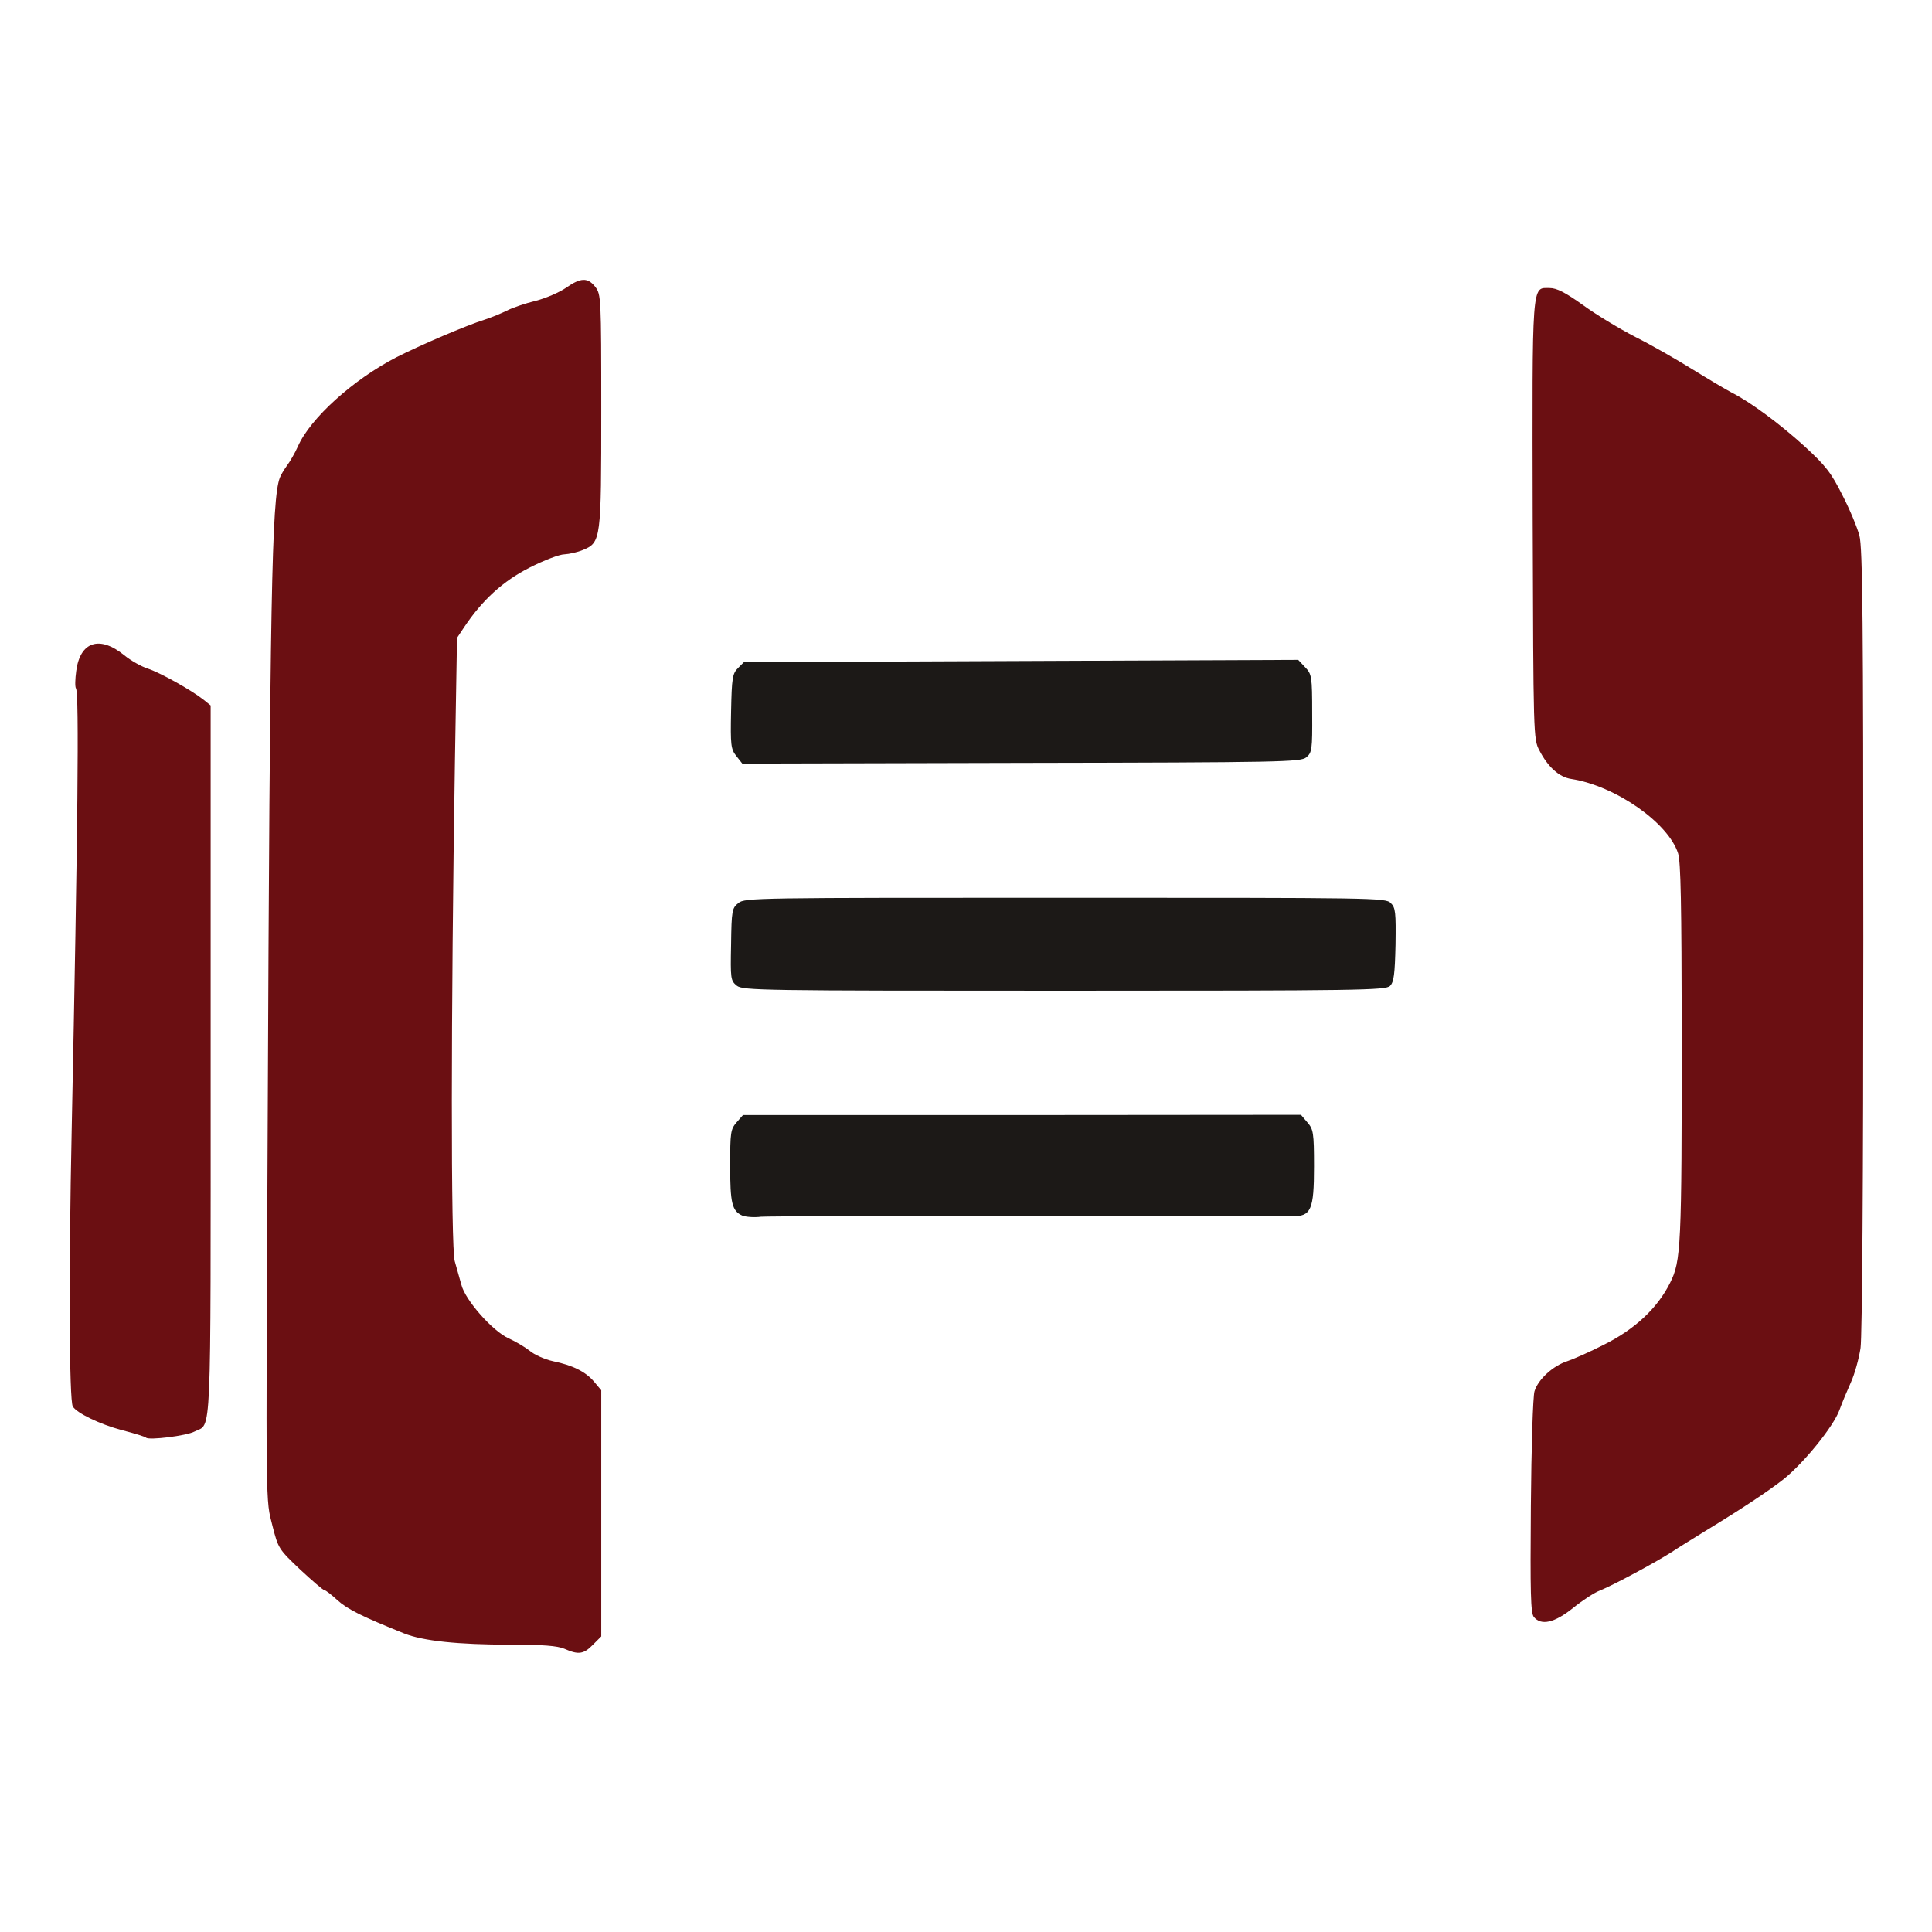
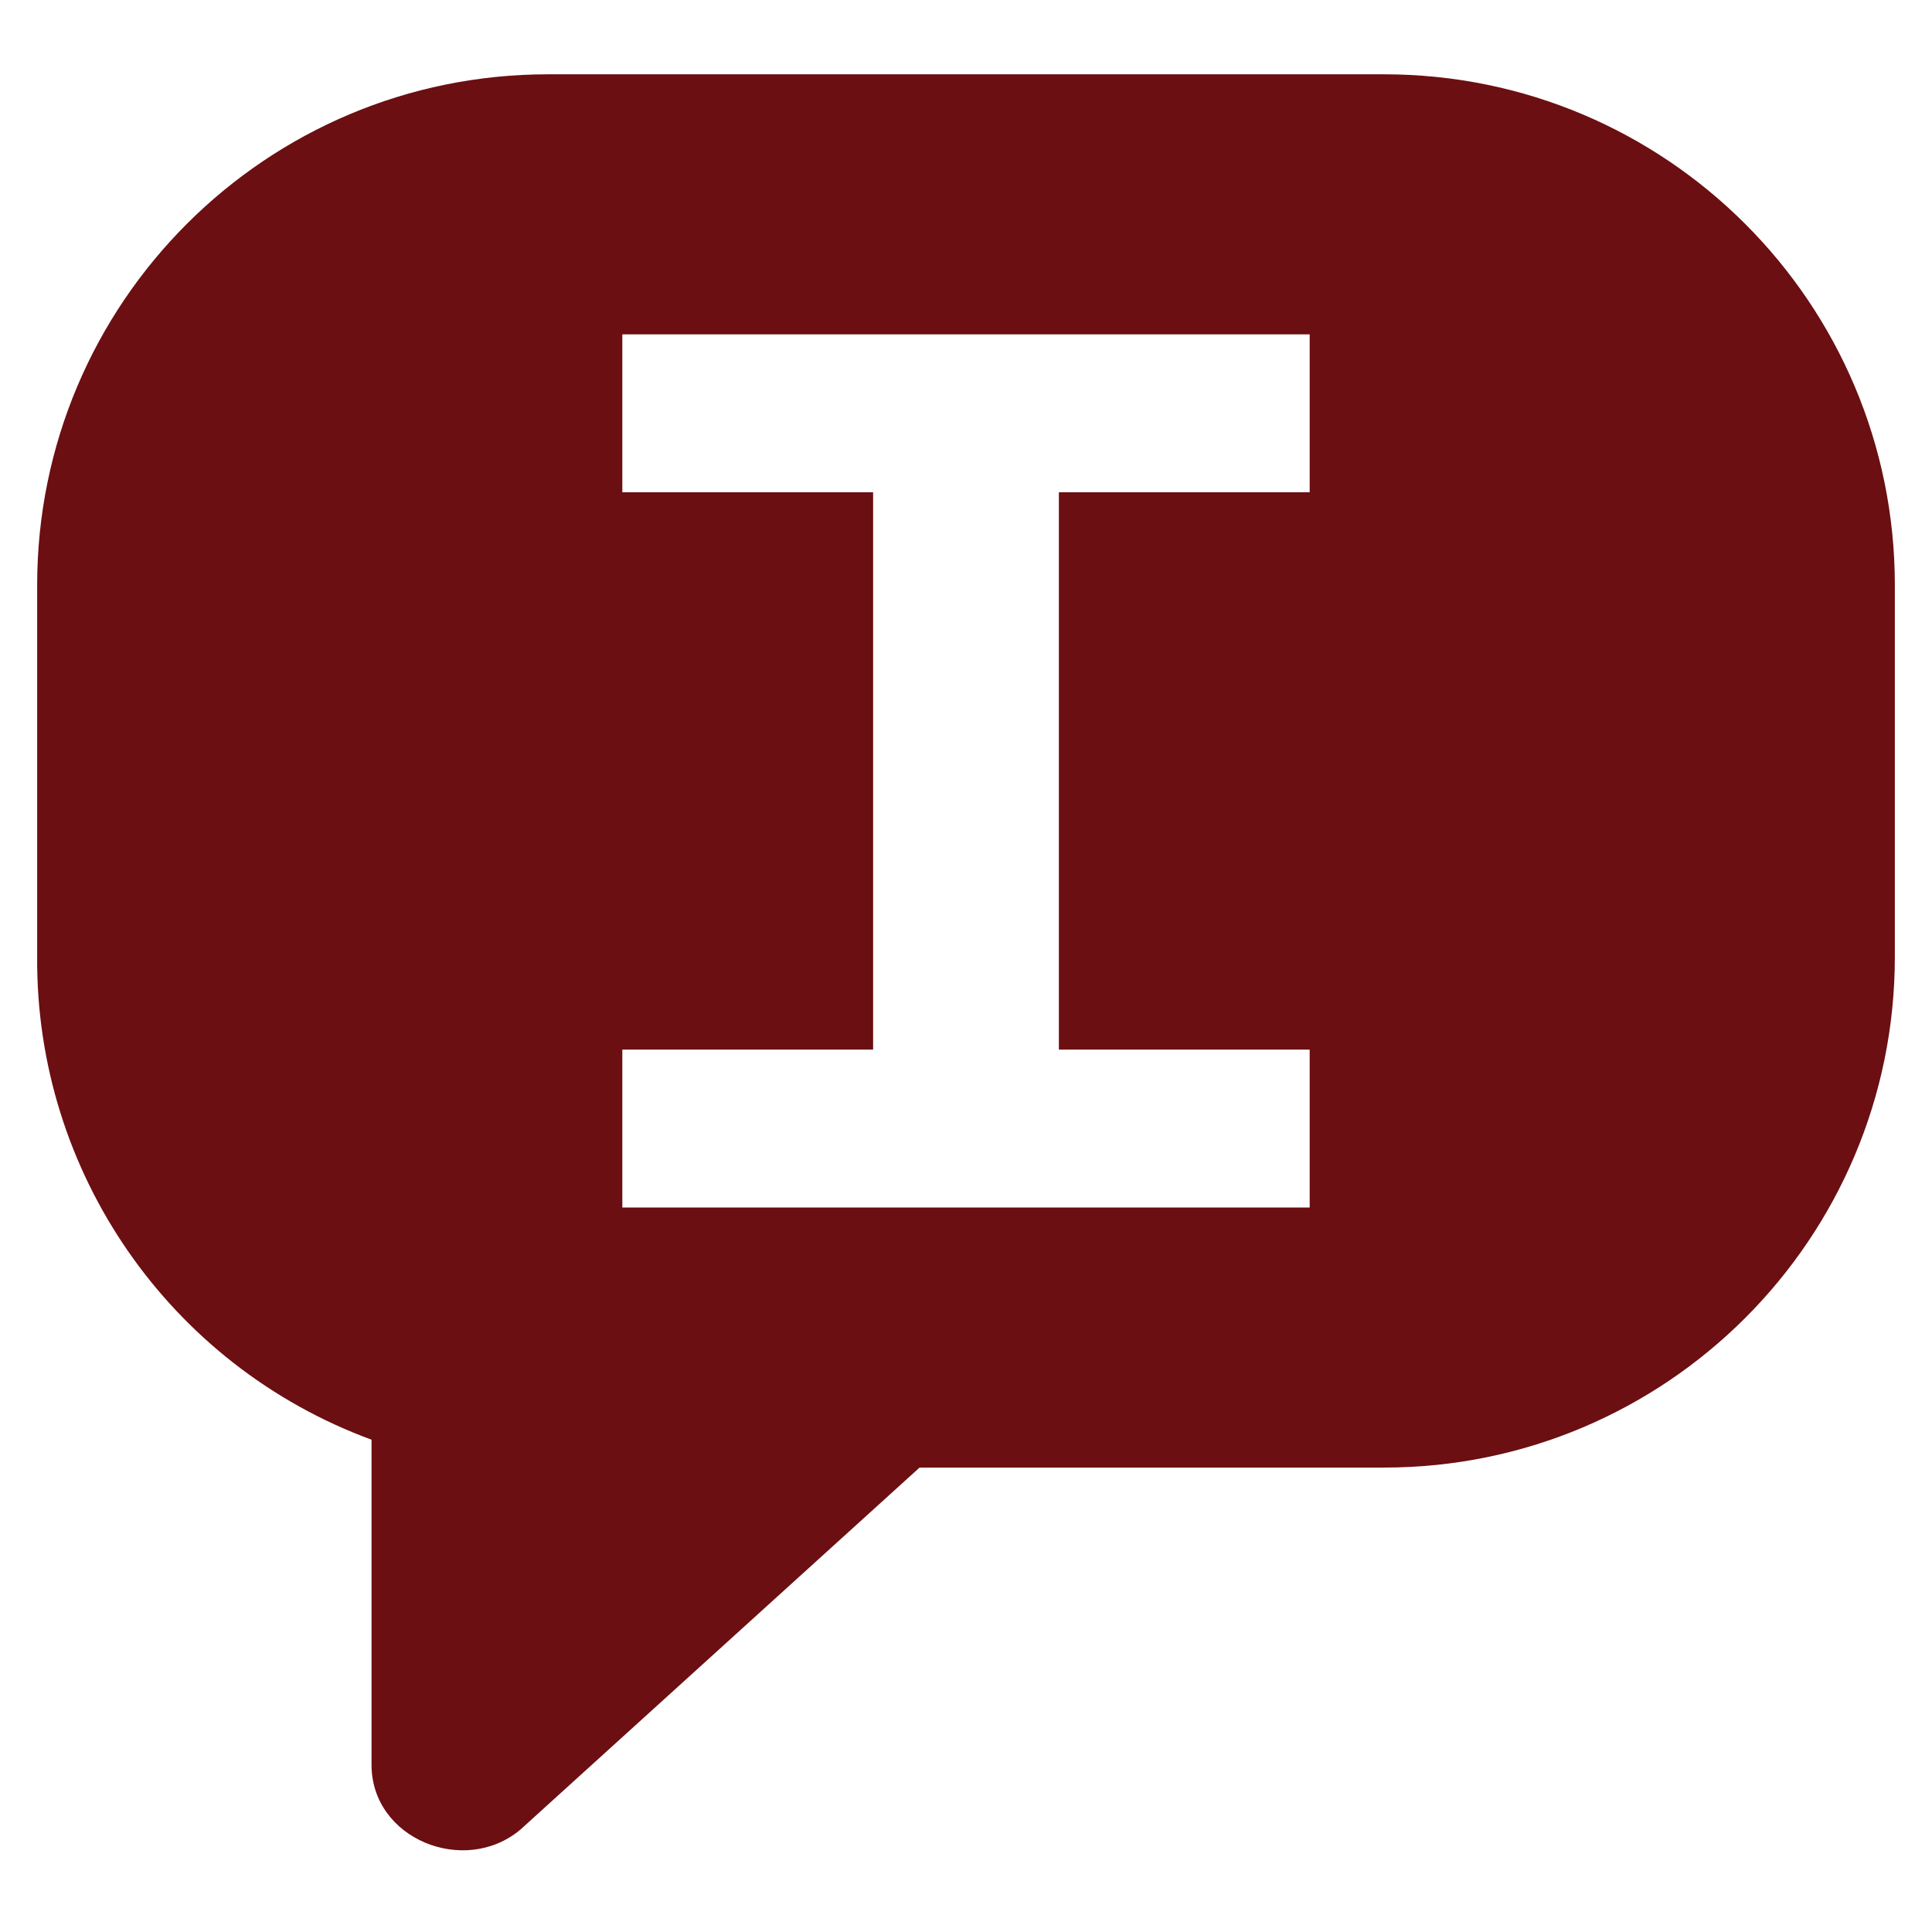
- <svg xmlns="http://www.w3.org/2000/svg" viewBox="10.99 14.67 84.38 84.38" role="img" aria-label="Ask IRIS">
-   <path fill="#6B0F12" fill-rule="evenodd" d="M35.64 86.68 C35.33 86.55 34.71 86.50 33.26 86.50 C31.00 86.50 29.47 86.34 28.64 86.01 C26.80 85.27 26.16 84.95 25.73 84.56 C25.47 84.32 25.21 84.12 25.16 84.12 C25.10 84.12 24.63 83.71 24.10 83.22 C23.16 82.33 23.14 82.29 22.89 81.31 C22.59 80.11 22.60 80.96 22.68 64.00 C22.78 40.67 22.86 36.49 23.21 35.54 C23.25 35.42 23.40 35.18 23.52 35.01 C23.65 34.84 23.87 34.46 24.00 34.17 C24.54 32.94 26.41 31.25 28.31 30.27 C29.36 29.74 31.33 28.89 32.19 28.62 C32.46 28.53 32.88 28.36 33.12 28.24 C33.37 28.11 33.93 27.92 34.38 27.81 C34.82 27.70 35.42 27.44 35.71 27.24 C36.35 26.79 36.66 26.78 36.99 27.20 C37.24 27.53 37.25 27.66 37.25 32.58 C37.25 38.25 37.24 38.36 36.45 38.69 C36.21 38.79 35.84 38.87 35.64 38.88 C35.43 38.88 34.75 39.14 34.12 39.46 C32.96 40.05 32.06 40.87 31.27 42.05 L30.95 42.53 L30.86 47.86 C30.68 58.95 30.68 69.15 30.85 69.75 C30.94 70.06 31.07 70.52 31.14 70.78 C31.31 71.46 32.51 72.81 33.20 73.12 C33.51 73.26 33.93 73.51 34.13 73.67 C34.33 73.84 34.78 74.04 35.14 74.12 C36.01 74.30 36.57 74.58 36.94 75.02 L37.25 75.39 L37.25 80.77 L37.25 86.14 L36.88 86.51 C36.48 86.92 36.25 86.95 35.64 86.68 Z M77.98 85.29 C77.84 85.12 77.82 84.24 77.85 80.45 C77.87 77.90 77.94 75.64 78.01 75.43 C78.17 74.91 78.82 74.32 79.44 74.12 C79.71 74.03 80.44 73.71 81.06 73.39 C82.40 72.72 83.38 71.80 83.93 70.70 C84.41 69.74 84.44 69.16 84.44 59.75 C84.43 54.19 84.40 52.32 84.28 51.94 C83.85 50.60 81.54 48.99 79.61 48.69 C79.08 48.61 78.59 48.16 78.22 47.44 C77.96 46.95 77.96 46.79 77.93 37.38 C77.91 26.82 77.88 27.25 78.67 27.25 C78.98 27.25 79.35 27.44 80.12 27.99 C80.68 28.40 81.72 29.03 82.42 29.39 C83.12 29.74 84.25 30.39 84.94 30.82 C85.62 31.24 86.38 31.69 86.61 31.81 C87.44 32.23 88.71 33.17 89.79 34.15 C90.74 35.02 90.96 35.31 91.46 36.30 C91.78 36.92 92.11 37.72 92.20 38.06 C92.34 38.57 92.37 41.86 92.37 55.69 C92.37 66.21 92.32 73.01 92.25 73.54 C92.18 74.01 91.99 74.69 91.83 75.04 C91.67 75.40 91.44 75.94 91.33 76.25 C91.07 76.97 89.77 78.57 88.88 79.28 C88.20 79.81 87.09 80.55 85.43 81.56 C84.98 81.84 84.34 82.23 84.01 82.45 C83.26 82.93 81.45 83.90 80.88 84.13 C80.63 84.22 80.10 84.57 79.69 84.90 C78.88 85.55 78.30 85.68 77.98 85.29 Z M17.37 77.46 C17.34 77.42 16.86 77.27 16.31 77.13 C15.34 76.87 14.35 76.39 14.17 76.10 C14.01 75.84 13.99 70.20 14.12 64.06 C14.39 50.90 14.45 44.98 14.31 44.74 C14.26 44.67 14.27 44.33 14.32 43.97 C14.49 42.69 15.34 42.41 16.42 43.29 C16.70 43.52 17.16 43.78 17.44 43.87 C17.97 44.04 19.35 44.81 19.88 45.23 L20.19 45.48 L20.19 61.03 C20.19 77.98 20.24 76.81 19.49 77.19 C19.14 77.38 17.49 77.58 17.37 77.46 Z" />
-   <path fill="#1C1917" fill-rule="evenodd" d="M43.41 67.76 C42.96 67.56 42.88 67.21 42.88 65.58 C42.88 64.13 42.90 63.99 43.16 63.69 L43.44 63.37 L55.62 63.37 L67.81 63.36 L68.09 63.69 C68.35 63.99 68.38 64.13 68.38 65.62 C68.38 67.52 68.25 67.80 67.42 67.79 C63.55 67.75 44.63 67.77 44.23 67.81 C43.93 67.85 43.56 67.82 43.41 67.76 Z M43.17 57.72 C42.90 57.50 42.89 57.42 42.92 55.92 C42.94 54.44 42.96 54.33 43.24 54.11 C43.52 53.88 43.98 53.88 57.51 53.88 C70.98 53.88 71.51 53.88 71.73 54.11 C71.94 54.31 71.96 54.52 71.94 55.93 C71.91 57.22 71.87 57.56 71.70 57.73 C71.51 57.92 70.39 57.94 57.47 57.94 C44.24 57.94 43.44 57.93 43.17 57.72 Z M43.15 47.69 C42.91 47.39 42.89 47.21 42.92 45.74 C42.95 44.28 42.98 44.09 43.22 43.85 L43.48 43.59 L55.59 43.54 L67.69 43.49 L67.99 43.81 C68.28 44.11 68.30 44.21 68.30 45.83 C68.31 47.42 68.29 47.54 68.04 47.75 C67.79 47.95 66.96 47.97 55.59 47.99 L43.41 48.02 L43.15 47.69 Z" />
+ <svg xmlns="http://www.w3.org/2000/svg" viewBox="1.60 1.70 20.80 20.80" role="img" aria-label="Ask IRIS">
+   <path fill="#6B0F12" fill-rule="evenodd" d="M7.5 2.5H16.5A5.5 5.5 0 0 1 22 8V12A5.5 5.5 0 0 1 16.5 17.5H11.5L7.2 21.4C6.6 21.9 5.6 21.5 5.6 20.7V17.2A5.5 5.5 0 0 1 2 12V8A5.5 5.5 0 0 1 7.5 2.5Z M8.3 5.3H15.7V7H13V13H15.7V14.7H8.3V13H11V7H8.3Z" />
</svg>
